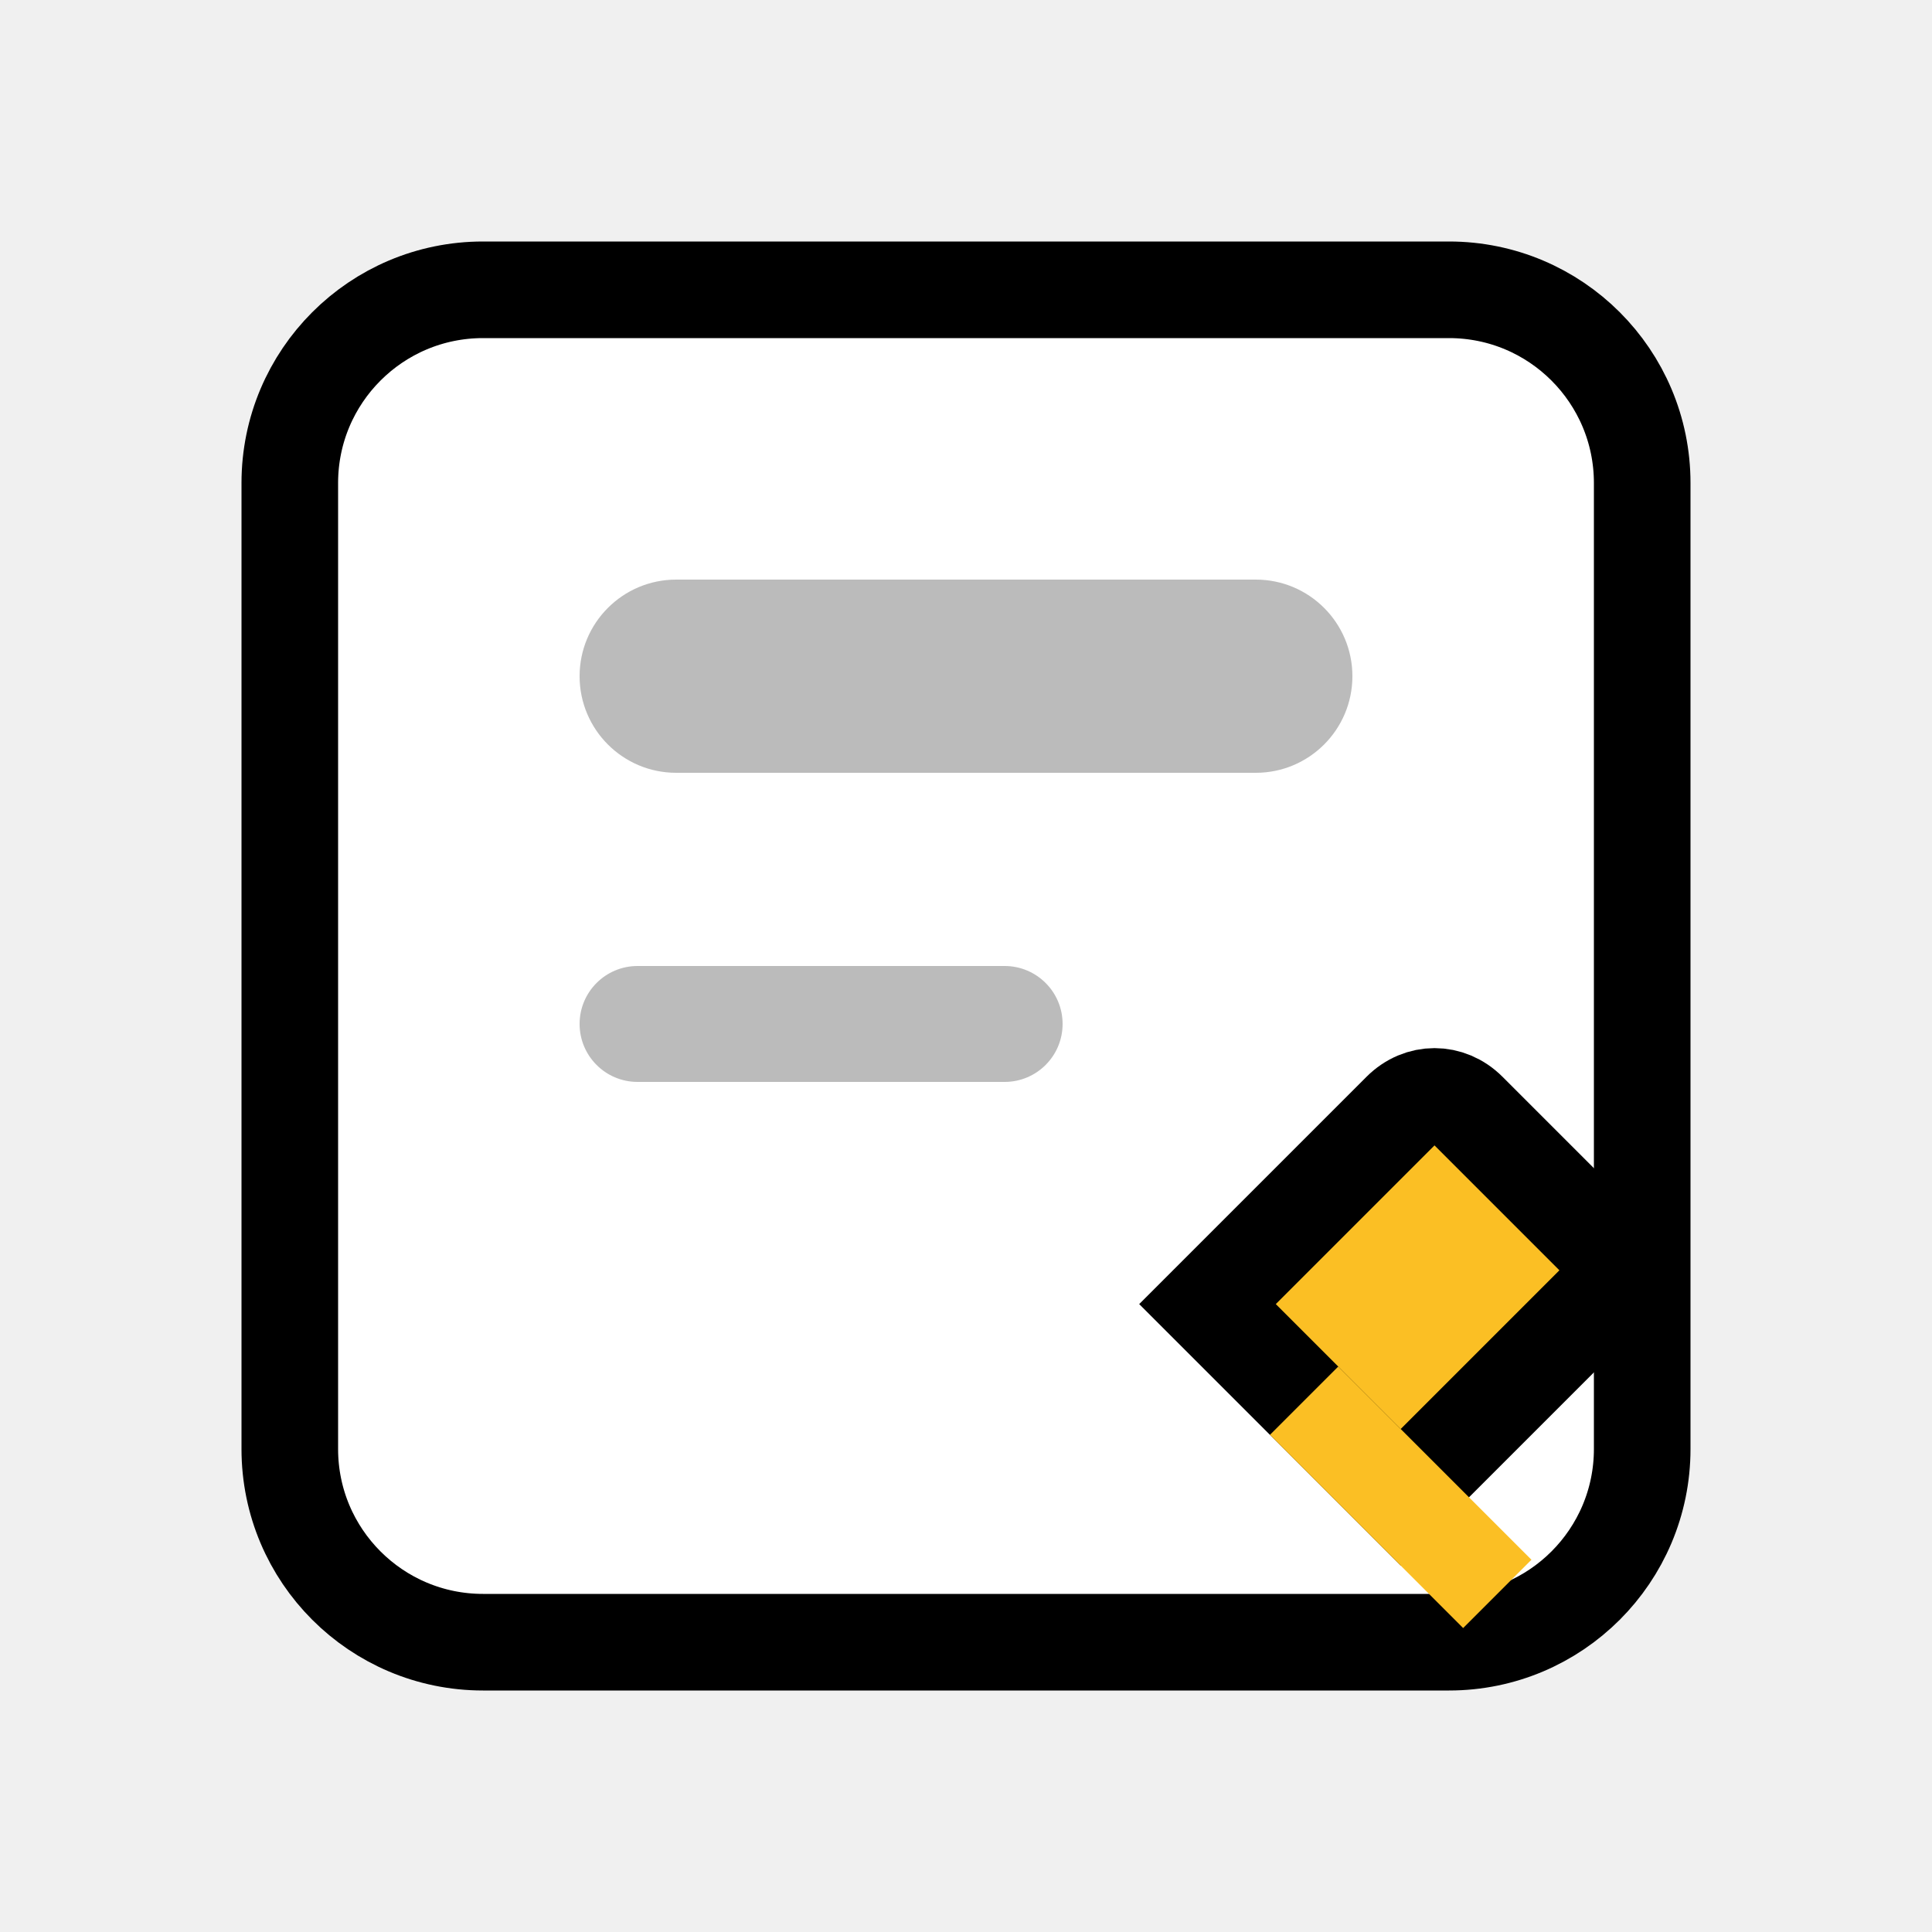
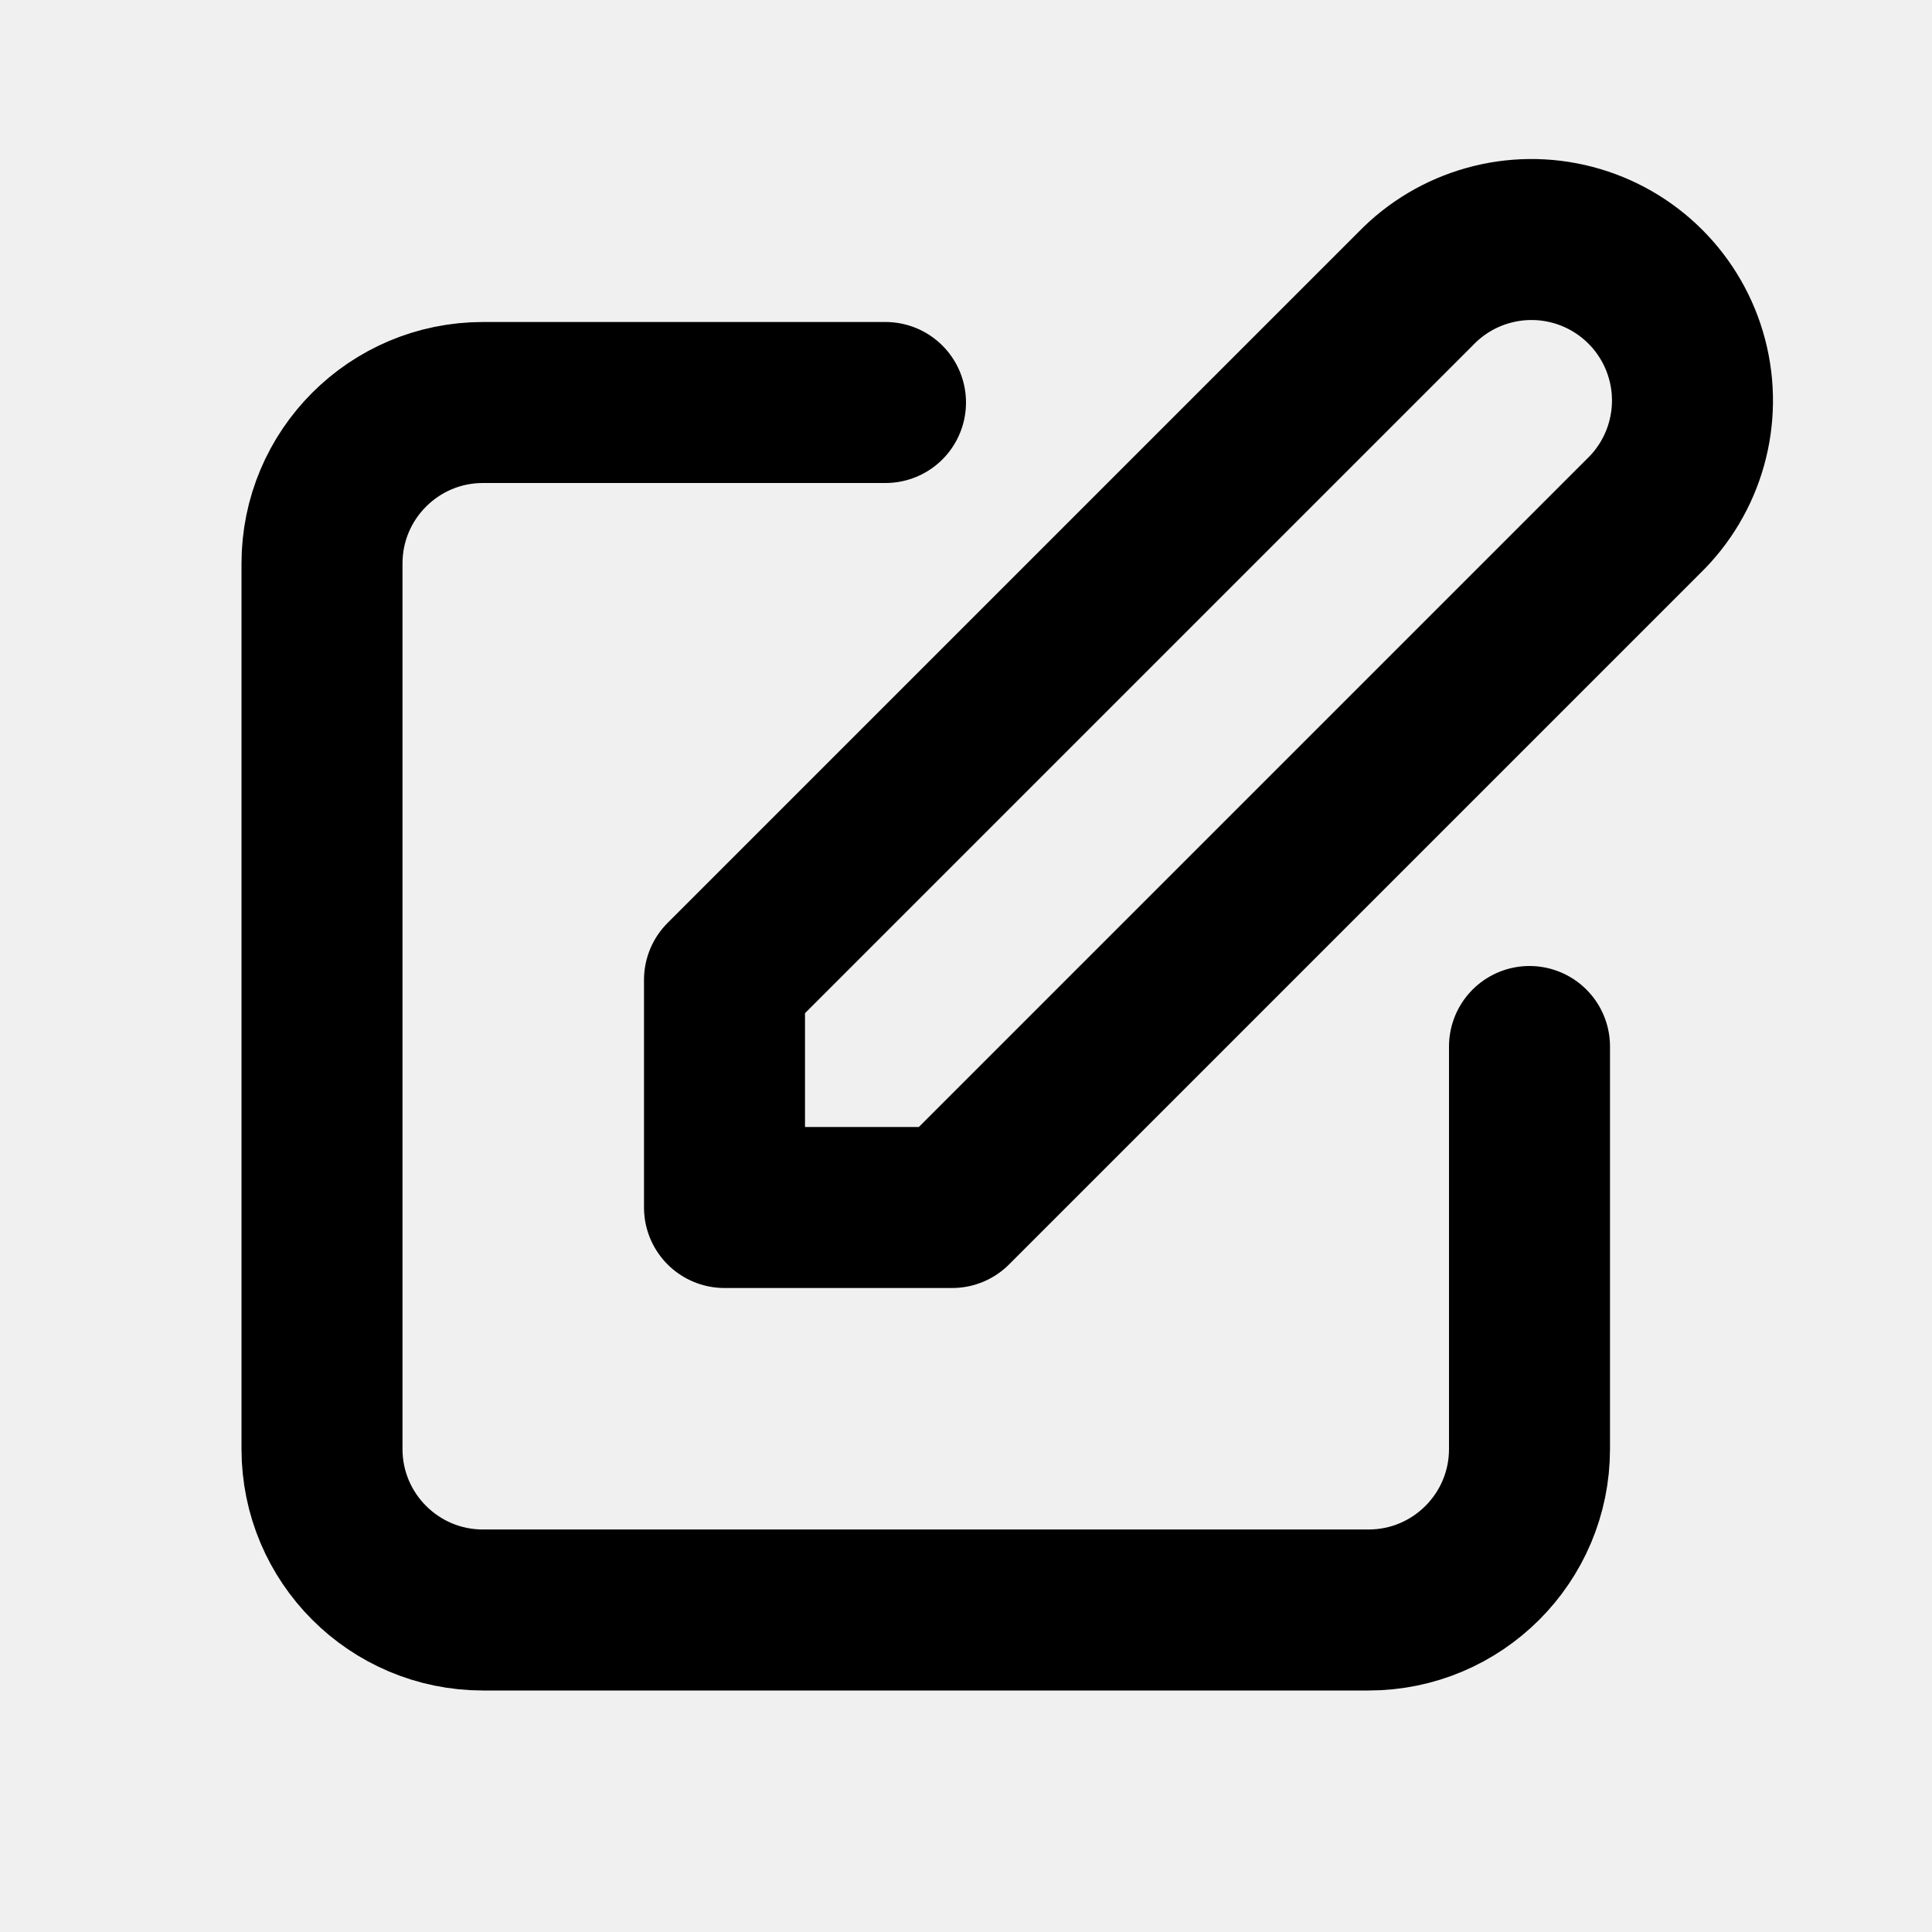
- <svg xmlns="http://www.w3.org/2000/svg" width="20" height="20" viewBox="0 0 20 20" fill="none">
-   <rect x="3" y="3" width="14" height="14" rx="2" stroke="black" strokeWidth="1.5" fill="#fff" />
-   <rect x="6" y="6" width="8" height="2" rx="1" fill="#bbb" />
-   <rect x="6" y="10" width="5" height="1.2" rx="0.6" fill="#bbb" />
-   <path d="M14.5 15.5l2-2c.2-.2.2-.5 0-.7l-1.3-1.3c-.2-.2-.5-.2-.7 0l-2 2 2 2z" fill="#fbbf24" stroke="black" strokeWidth="1" />
-   <path d="M13.5 14.5l2 2" stroke="#fbbf24" strokeWidth="1" />
+ <svg xmlns="http://www.w3.org/2000/svg" fill="none" viewBox="0 0 24 24" stroke="currentColor">
+   <path stroke-linecap="round" stroke-linejoin="round" stroke-width="2" d="M11 5H6a2 2 0 00-2 2v11a2 2 0 002 2h11a2 2 0 002-2v-5m-1.414-9.414a2 2 0 112.828 2.828L11.828 15H9v-2.828l8.586-8.586z" />
</svg>
